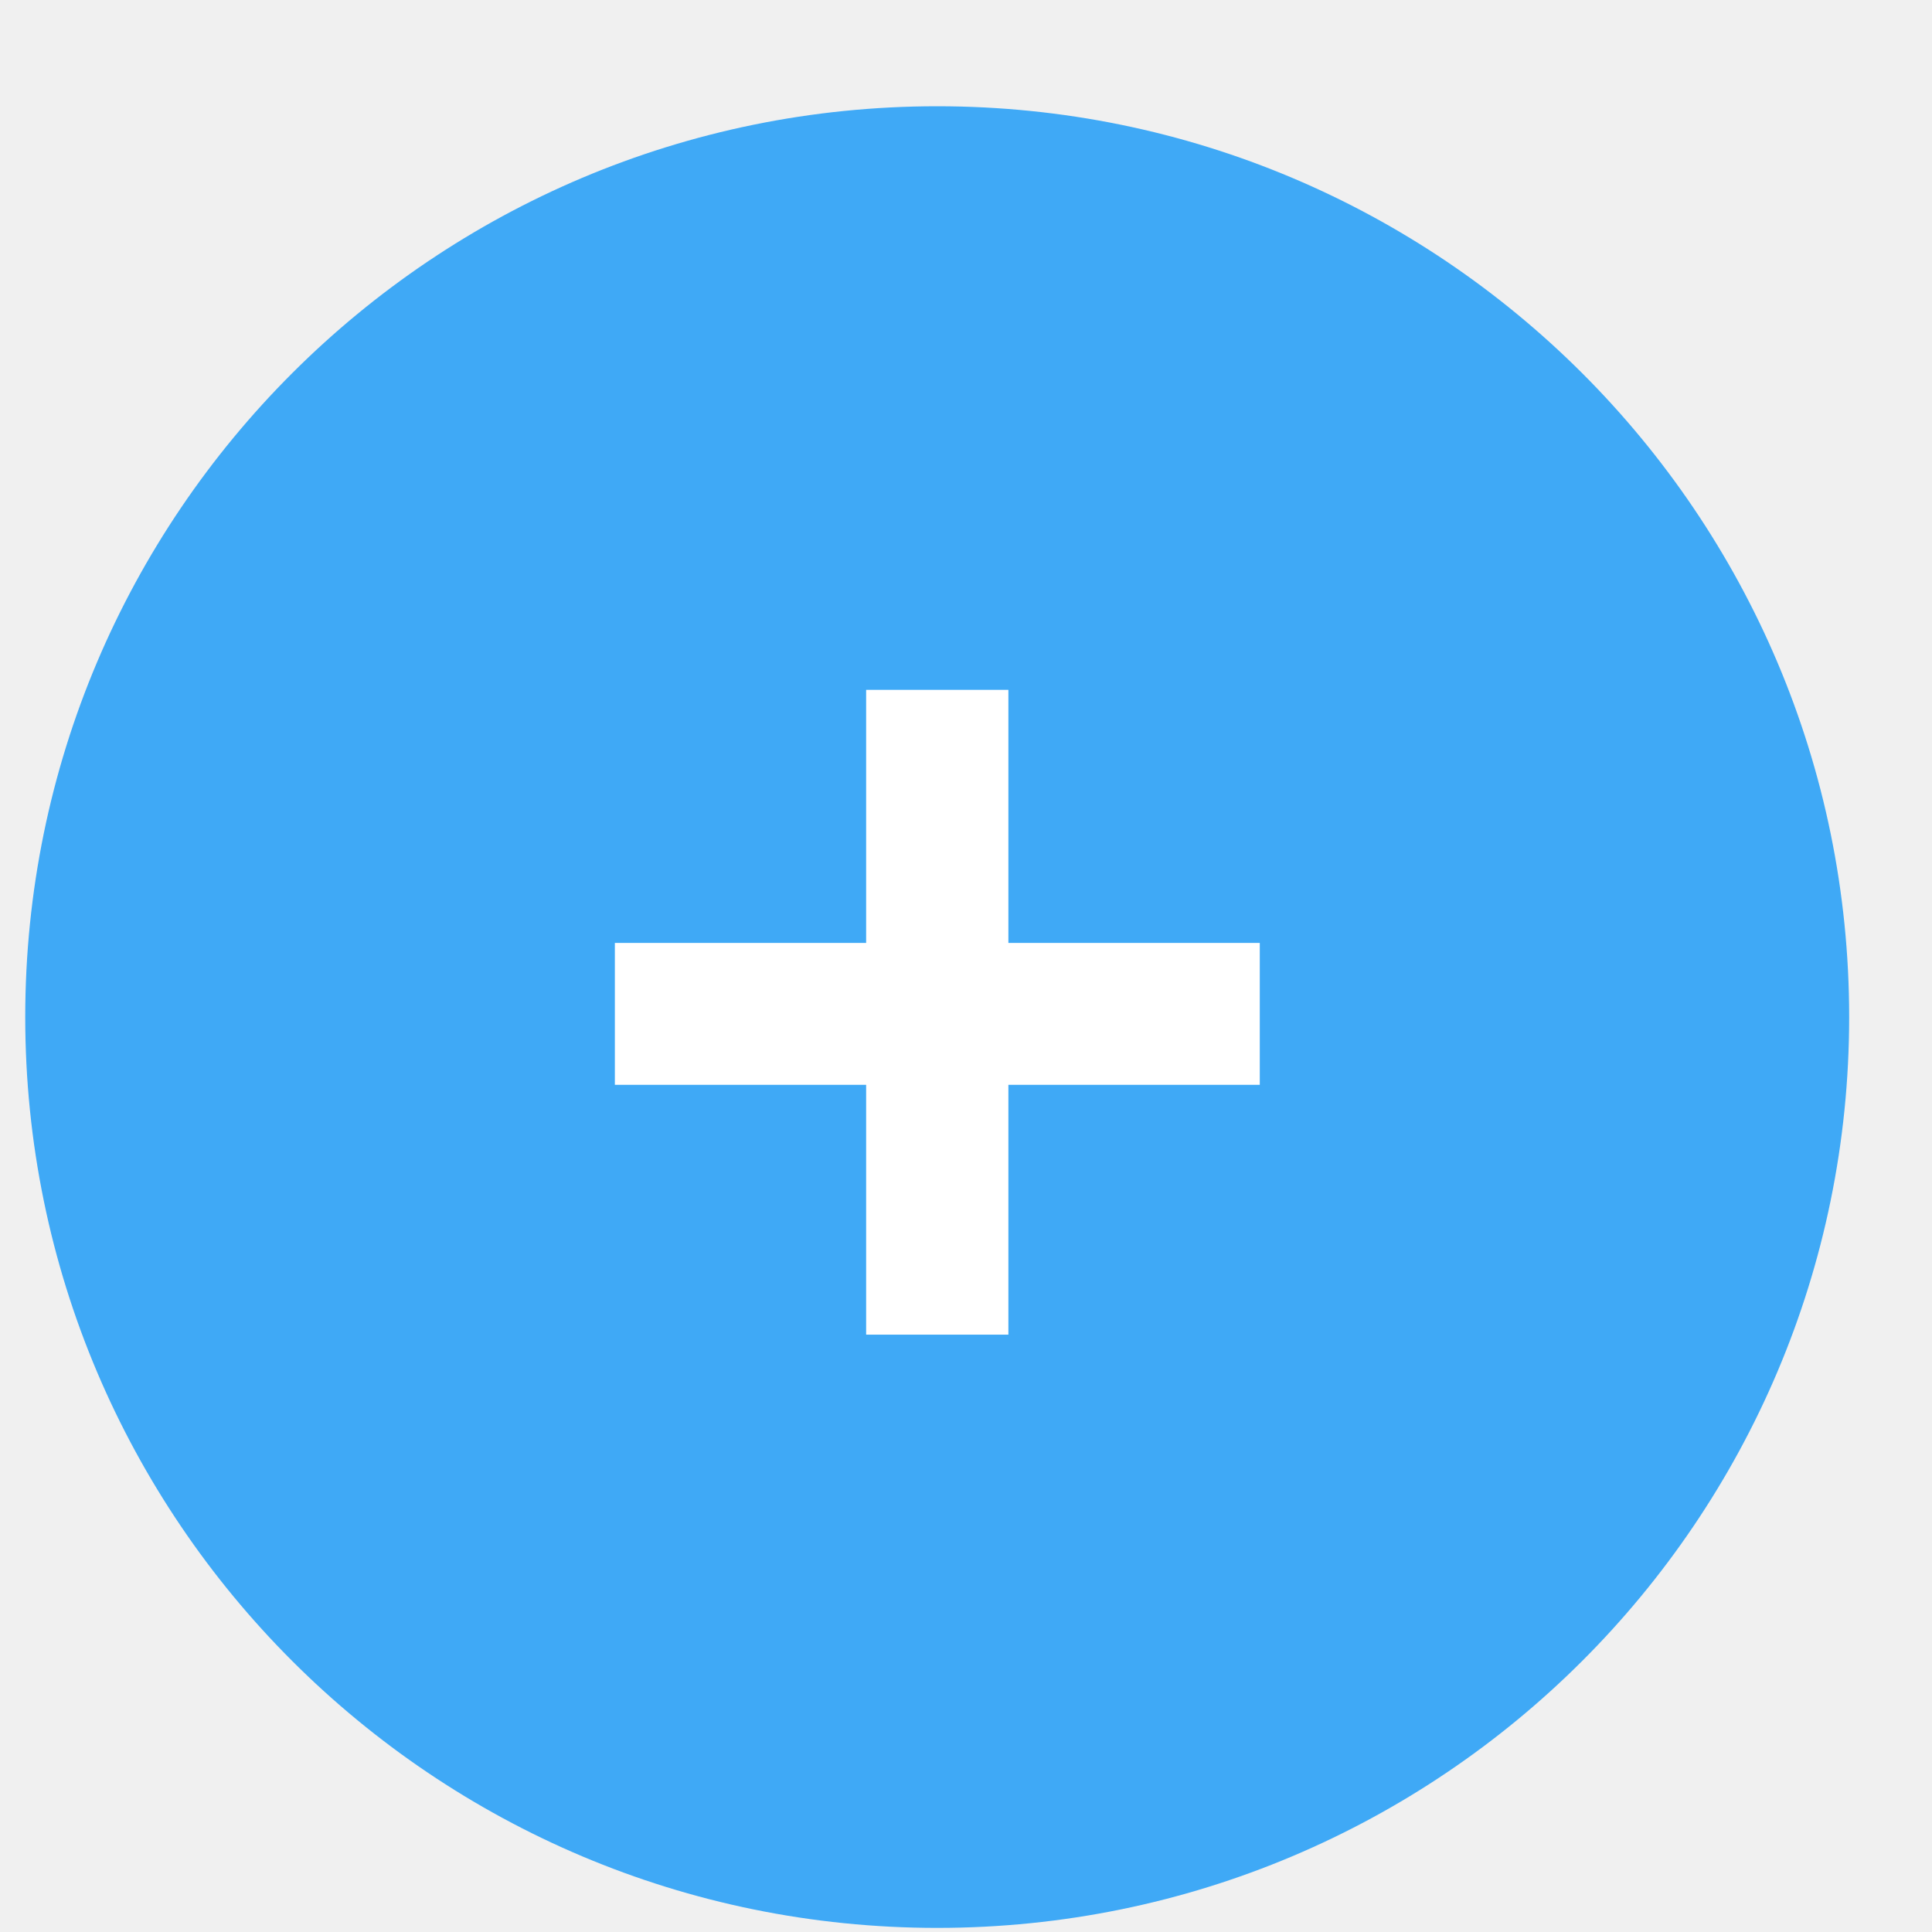
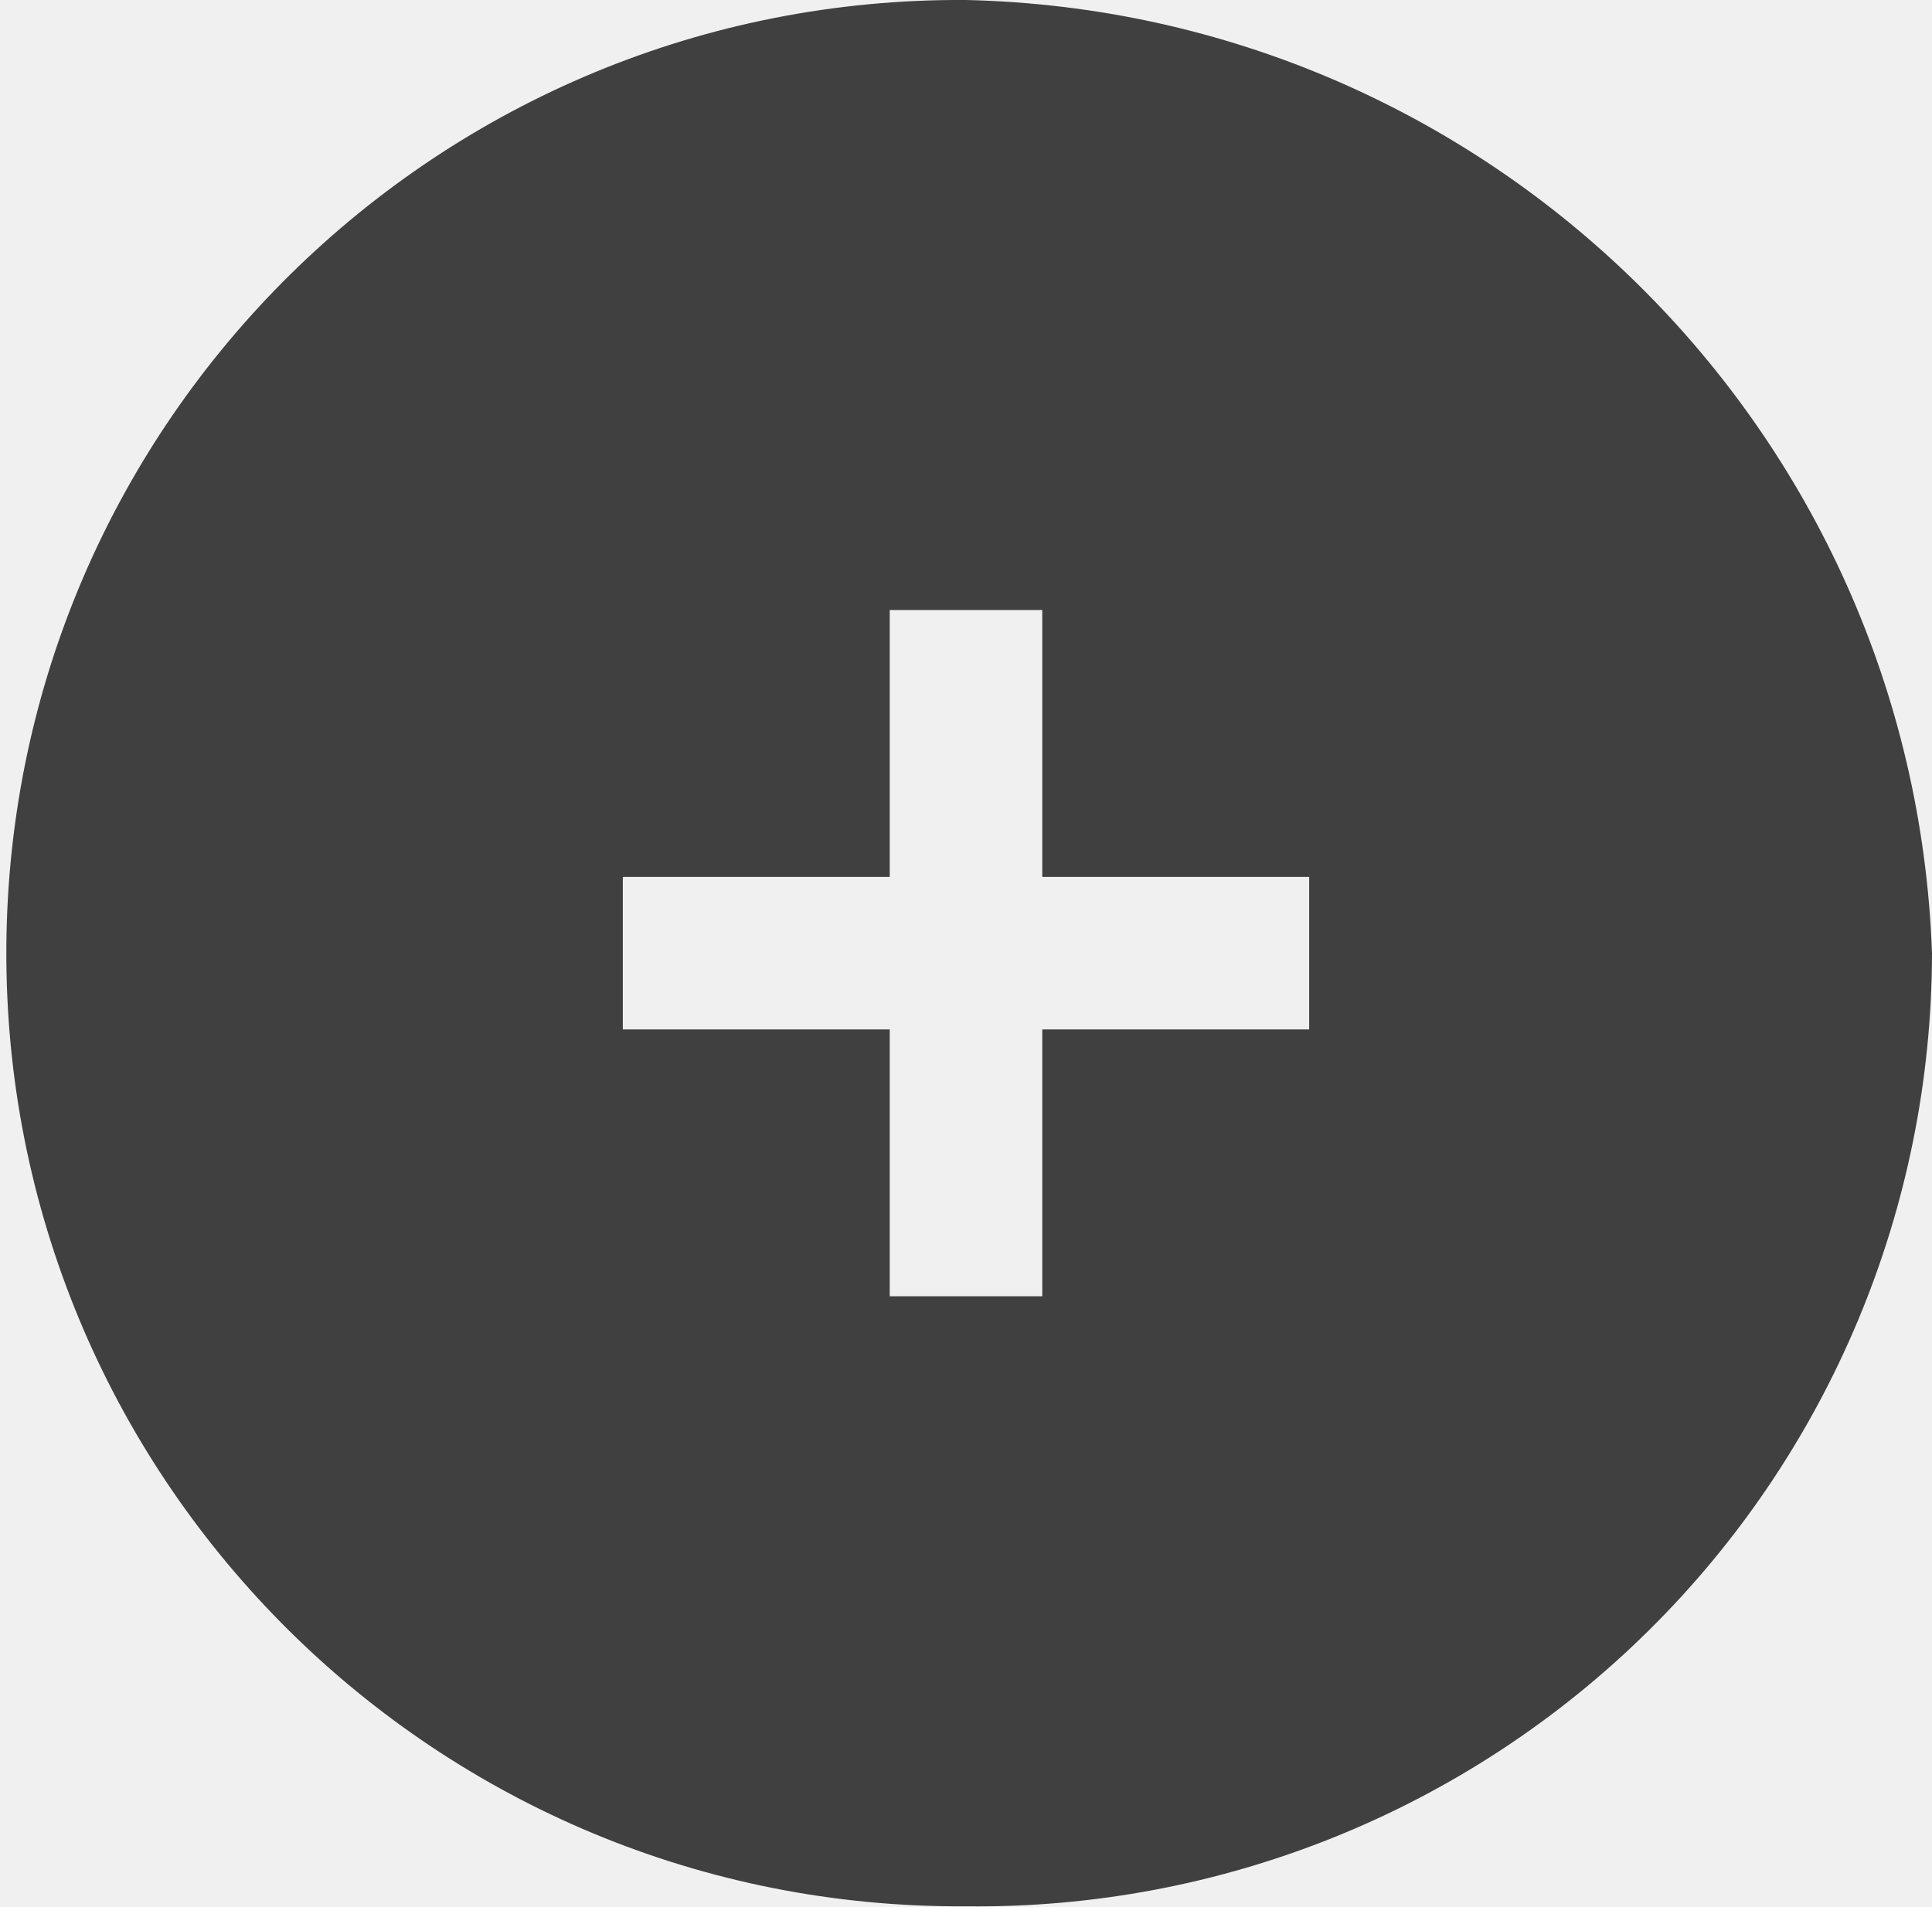
- <svg xmlns="http://www.w3.org/2000/svg" width="16px" height="16px" viewBox="0 0 16 16" version="1.1">
-   <defs />
-   <g id="Page-1" stroke="none" stroke-width="1" fill="none" fill-rule="evenodd">
-     <g id="Imported-Layers">
-       <path d="M15.314,8.423 C15.314,12.589 11.932,15.966 7.762,15.966 C3.59,15.966 0.209,12.589 0.209,8.423 C0.209,4.257 3.59,0.88 7.762,0.88 C11.932,0.88 15.314,4.257 15.314,8.423" id="Fill-1" fill="#3FA9F6" />
-       <path d="M7.173,8.984 L5.092,8.984 L5.092,7.809 L7.173,7.809 L7.173,5.713 L8.351,5.713 L8.351,7.809 L10.433,7.809 L10.433,8.984 L8.351,8.984 L8.351,11.053 L7.173,11.053 L7.173,8.984" id="Fill-2" fill="#FFFFFF" />
-     </g>
-   </g>
+ <svg xmlns="http://www.w3.org/2000/svg" id="Capa_1" data-name="Capa 1" width="15.2" height="15" viewBox="0 0 15.2 15">
+   <defs>
+     <style>.cls-1{fill:#404040;}</style>
+   </defs>
+   <path class="cls-1" d="M7.6,0a7.5,7.5,0,1,0-.1,15h.1a7.51,7.51,0,0,0,7.6-7.5A7.78,7.78,0,0,0,7.6,0Zm2.6,8.1h-2v2.1H7V8.1H4.9V6.9H7V4.8H8.2V6.9h2.1V8.1Z" />
</svg>
